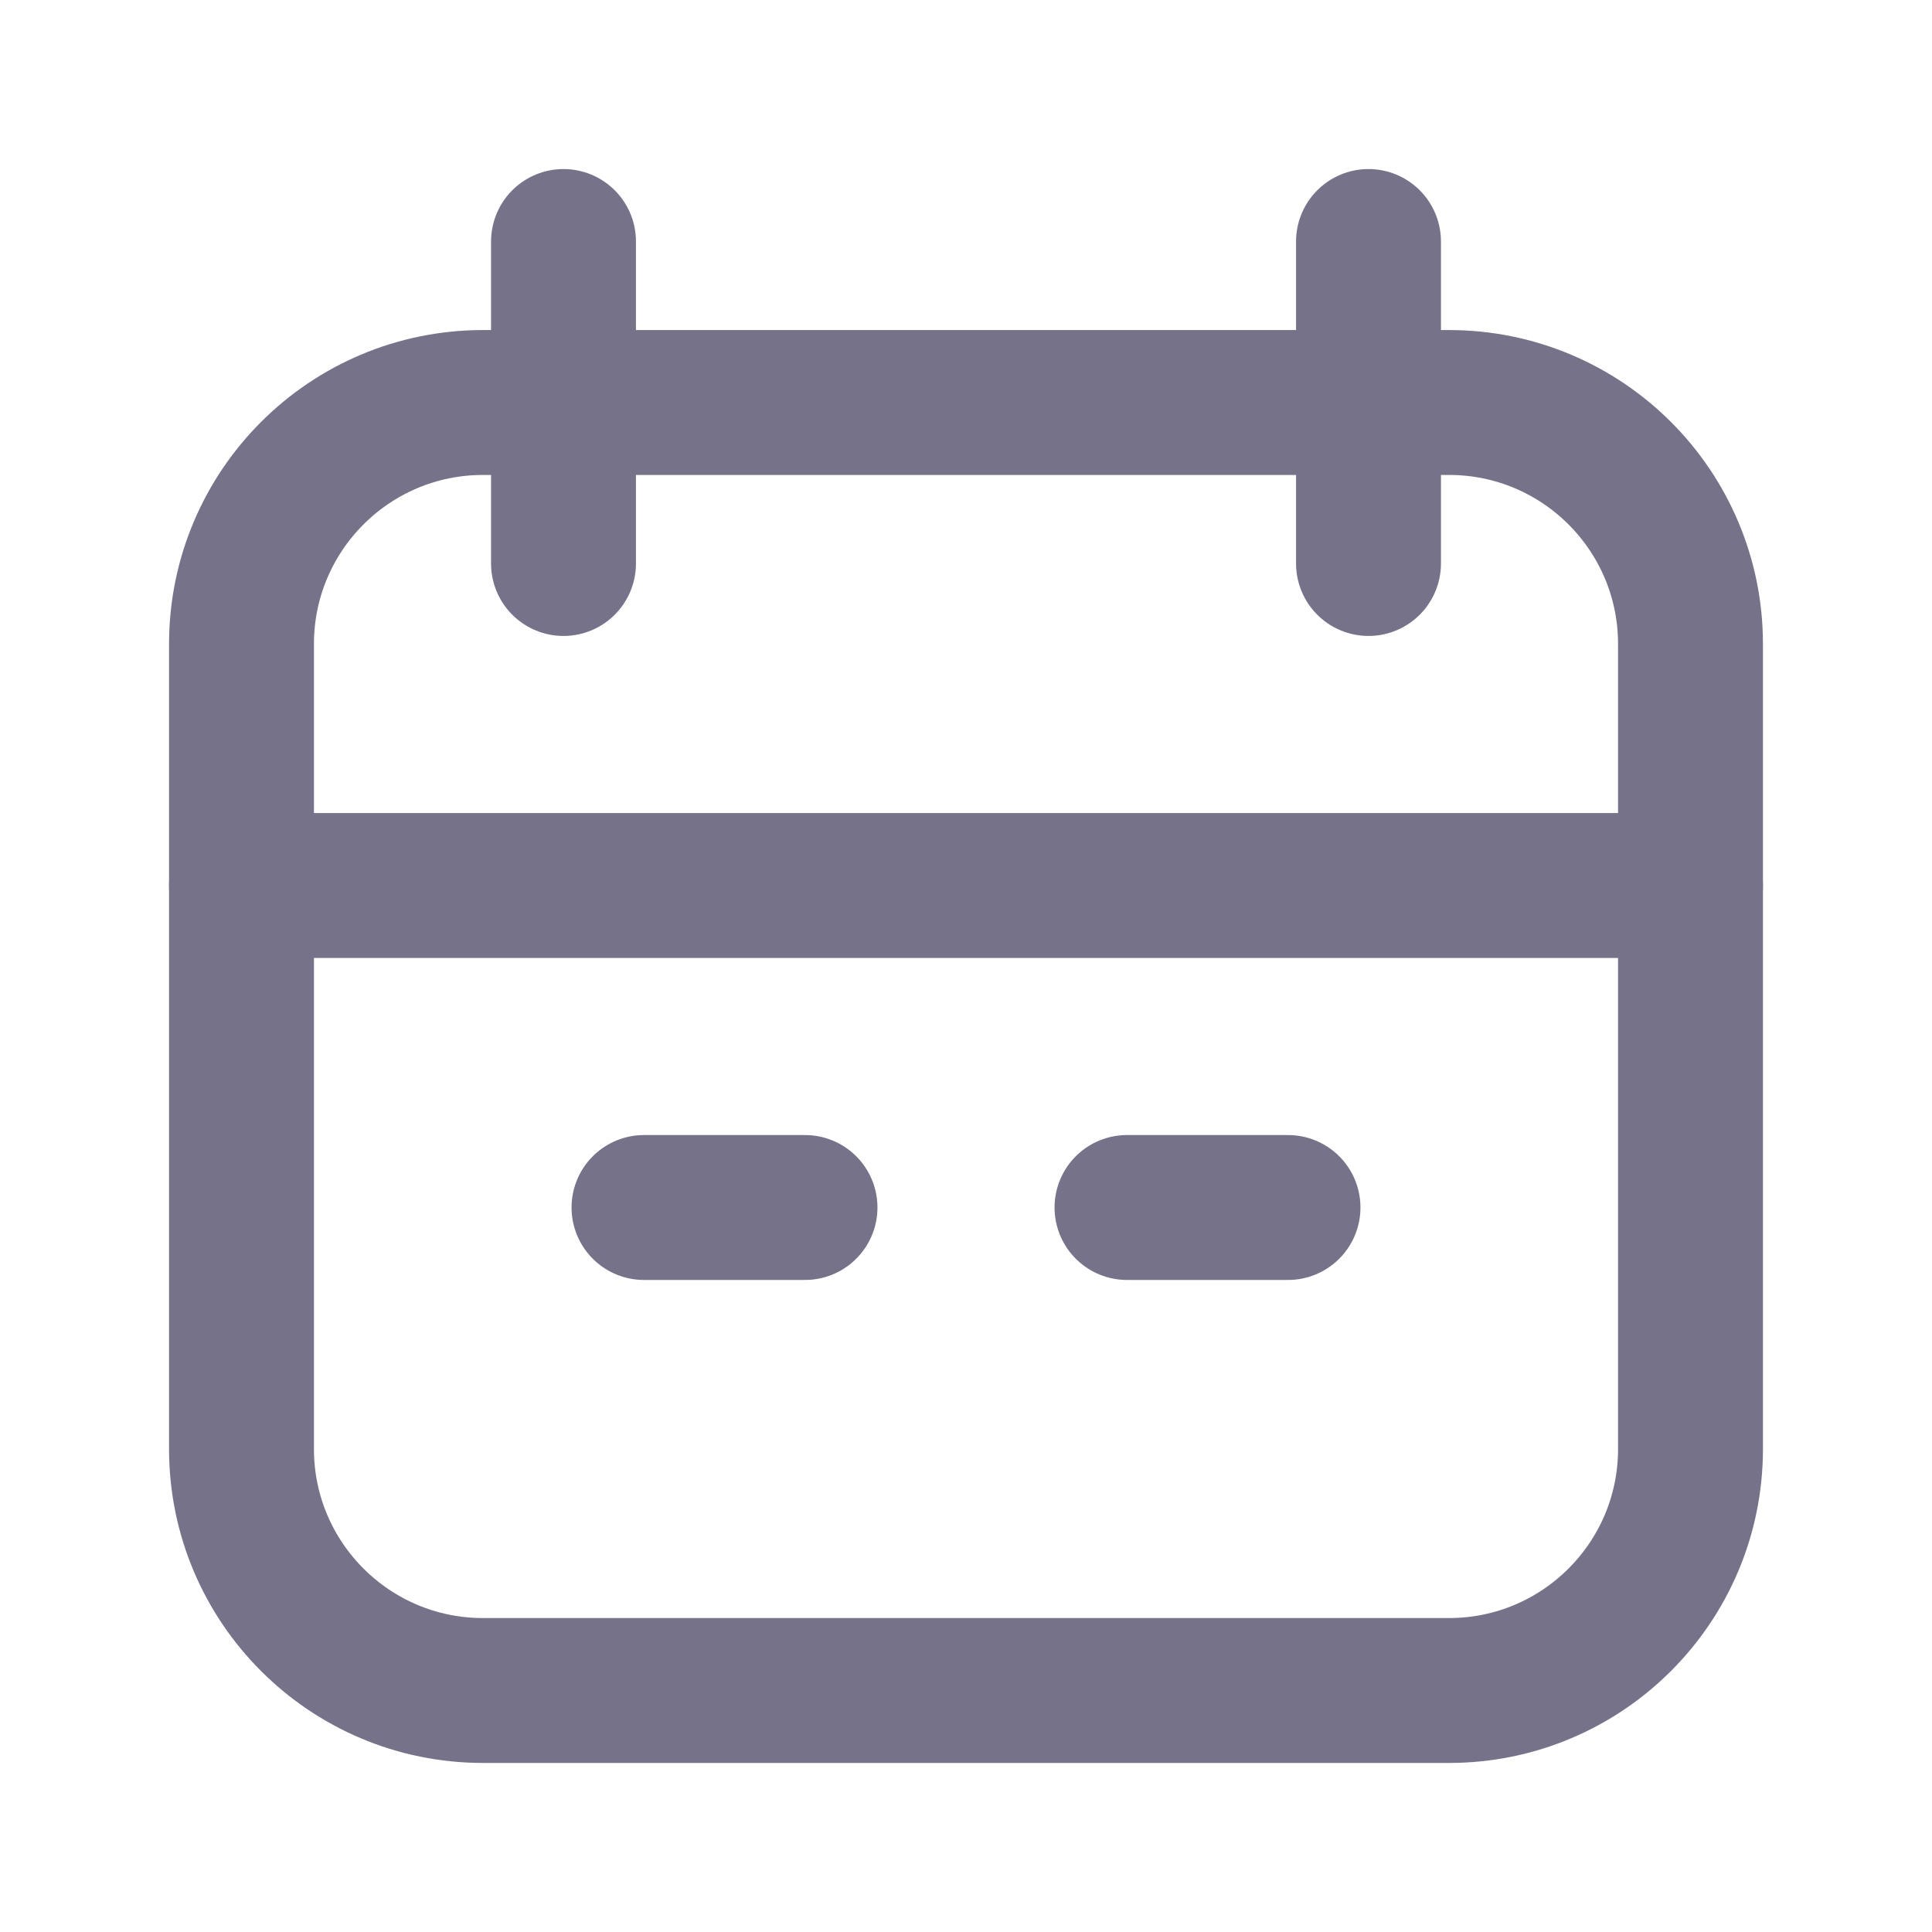
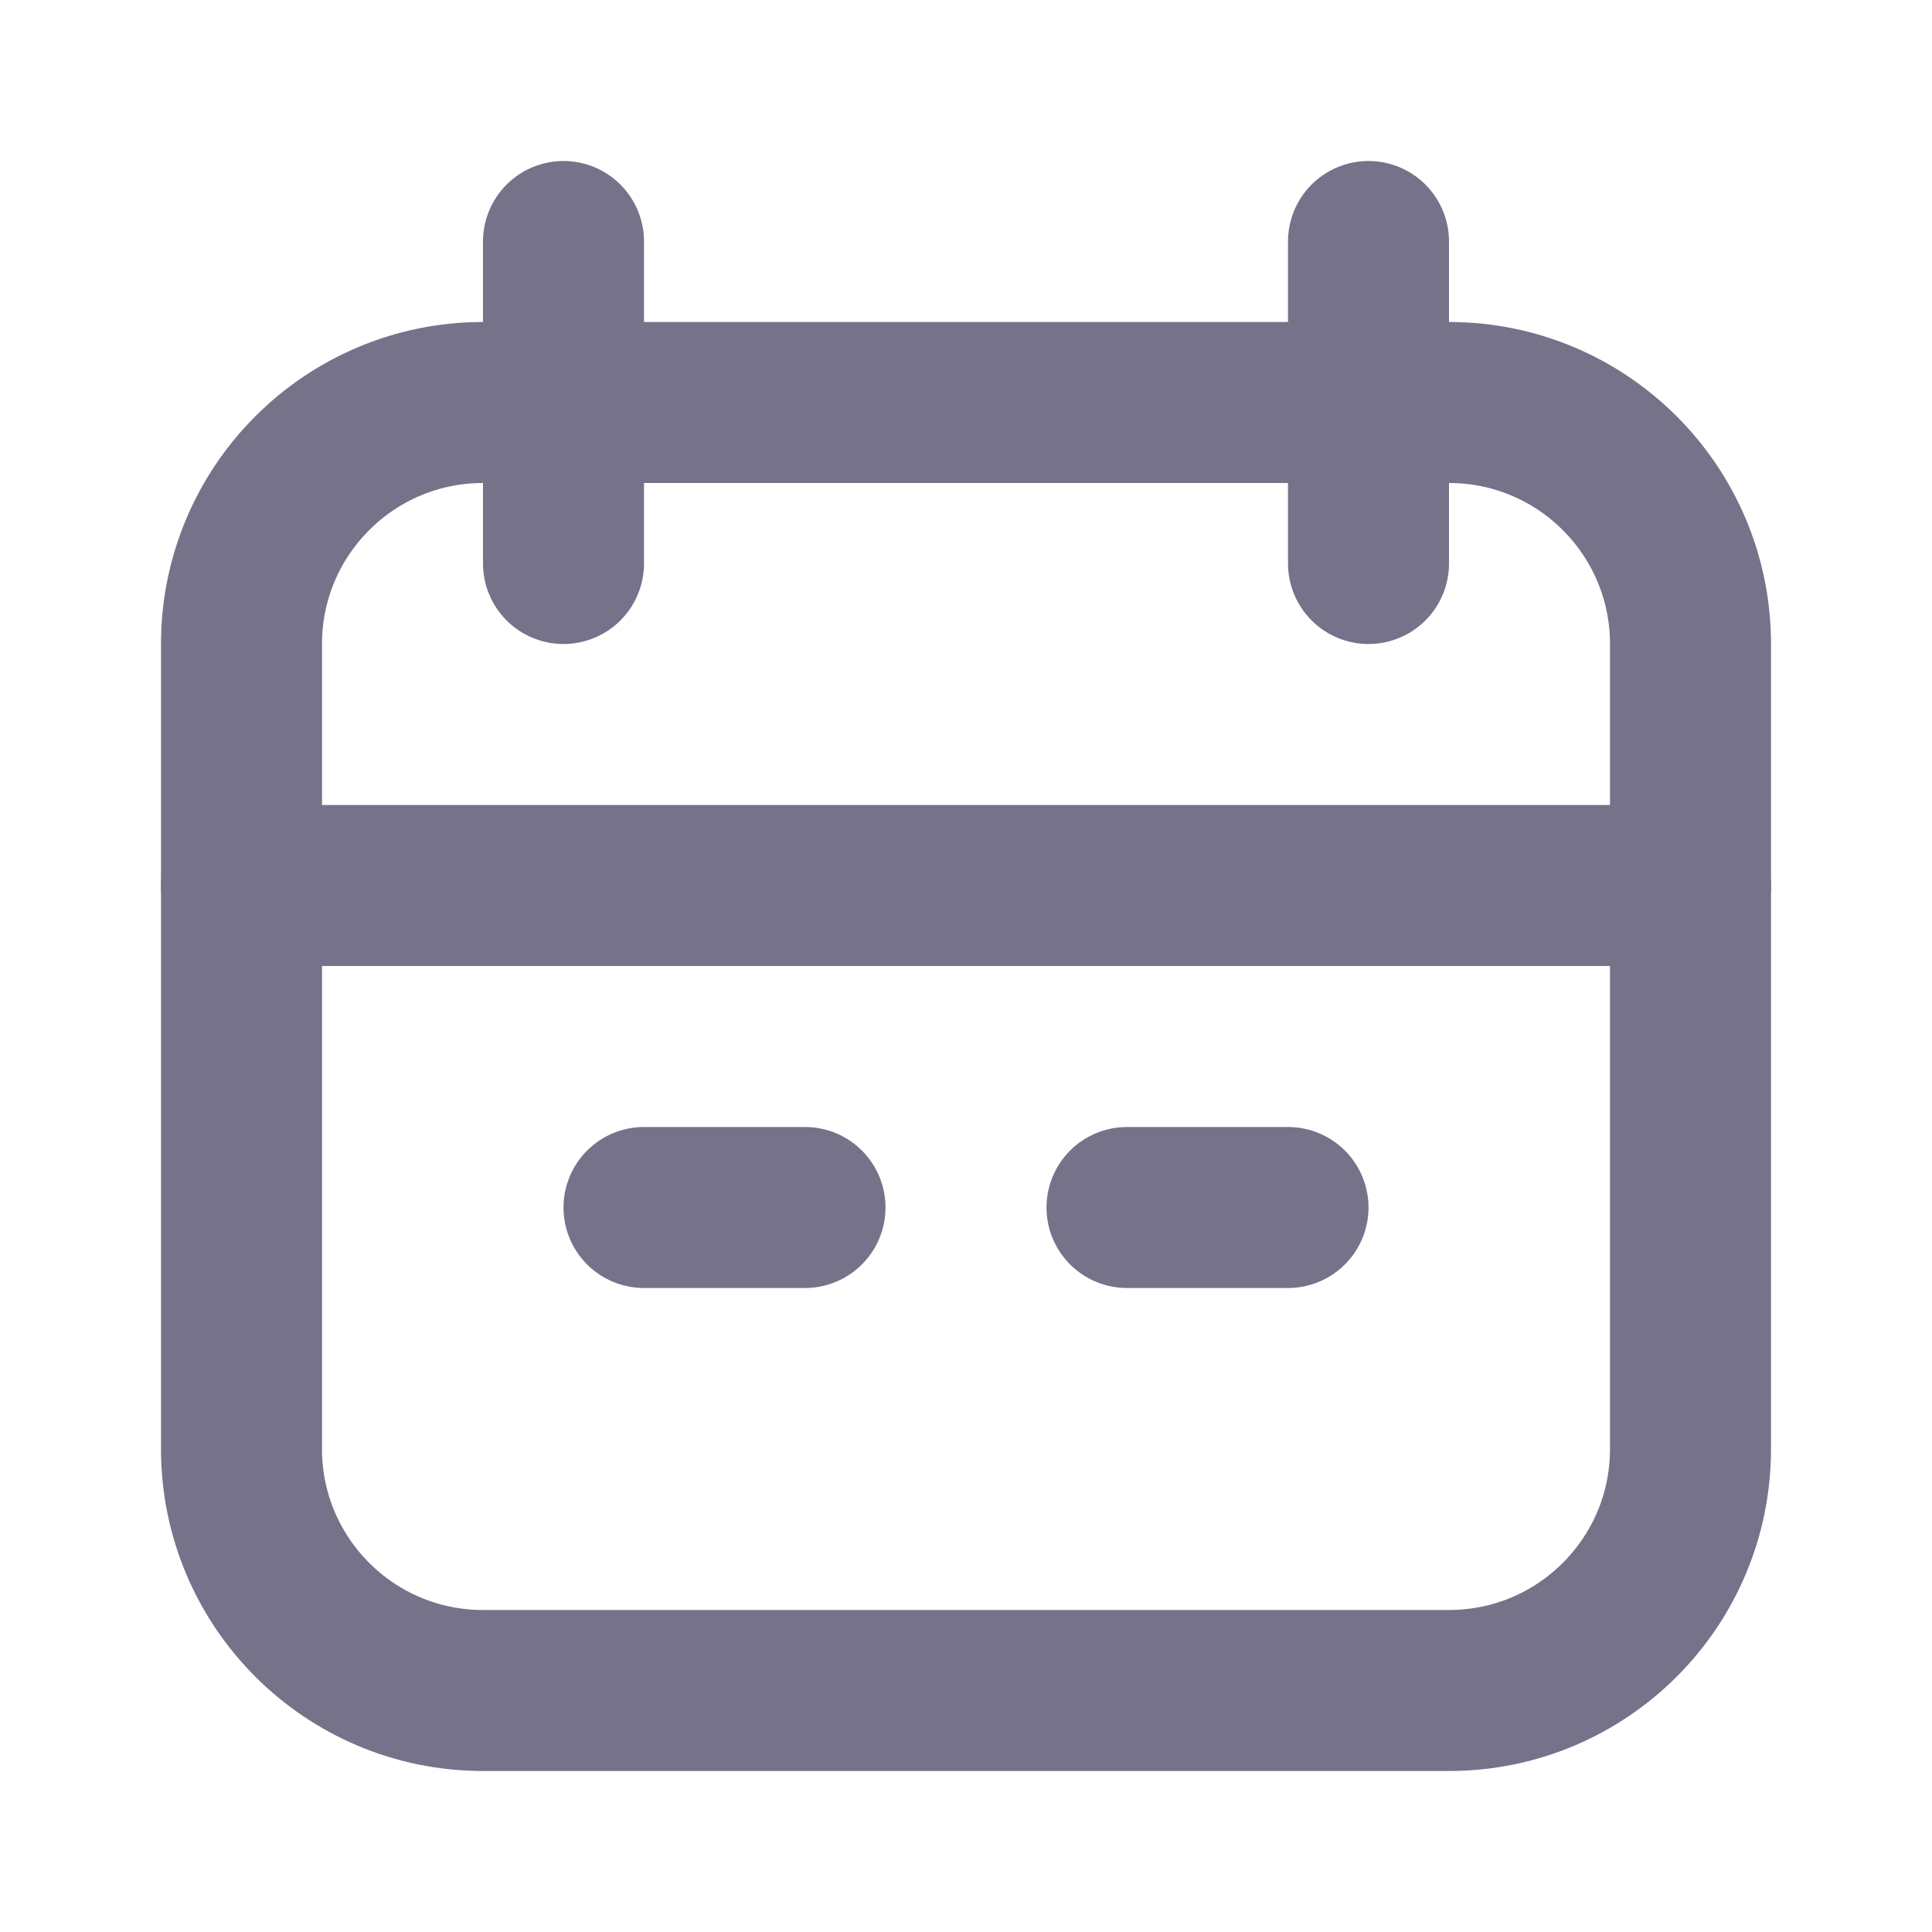
- <svg xmlns="http://www.w3.org/2000/svg" width="24" height="24" viewBox="0 0 24 24" fill="none" stroke="#76728a" stroke-width="1.8" stroke-linecap="round" stroke-linejoin="round">
+ <svg xmlns="http://www.w3.org/2000/svg" width="24" height="24" viewBox="0 0 24 24" fill="none" stroke="#76728a" stroke-width="2" stroke-linecap="round" stroke-linejoin="round">
  <rect x="3" y="5" width="18" height="16" rx="3" />
  <path d="M7 3v4M17 3v4M3 11h18M8 15h2M14 15h2" />
</svg>
